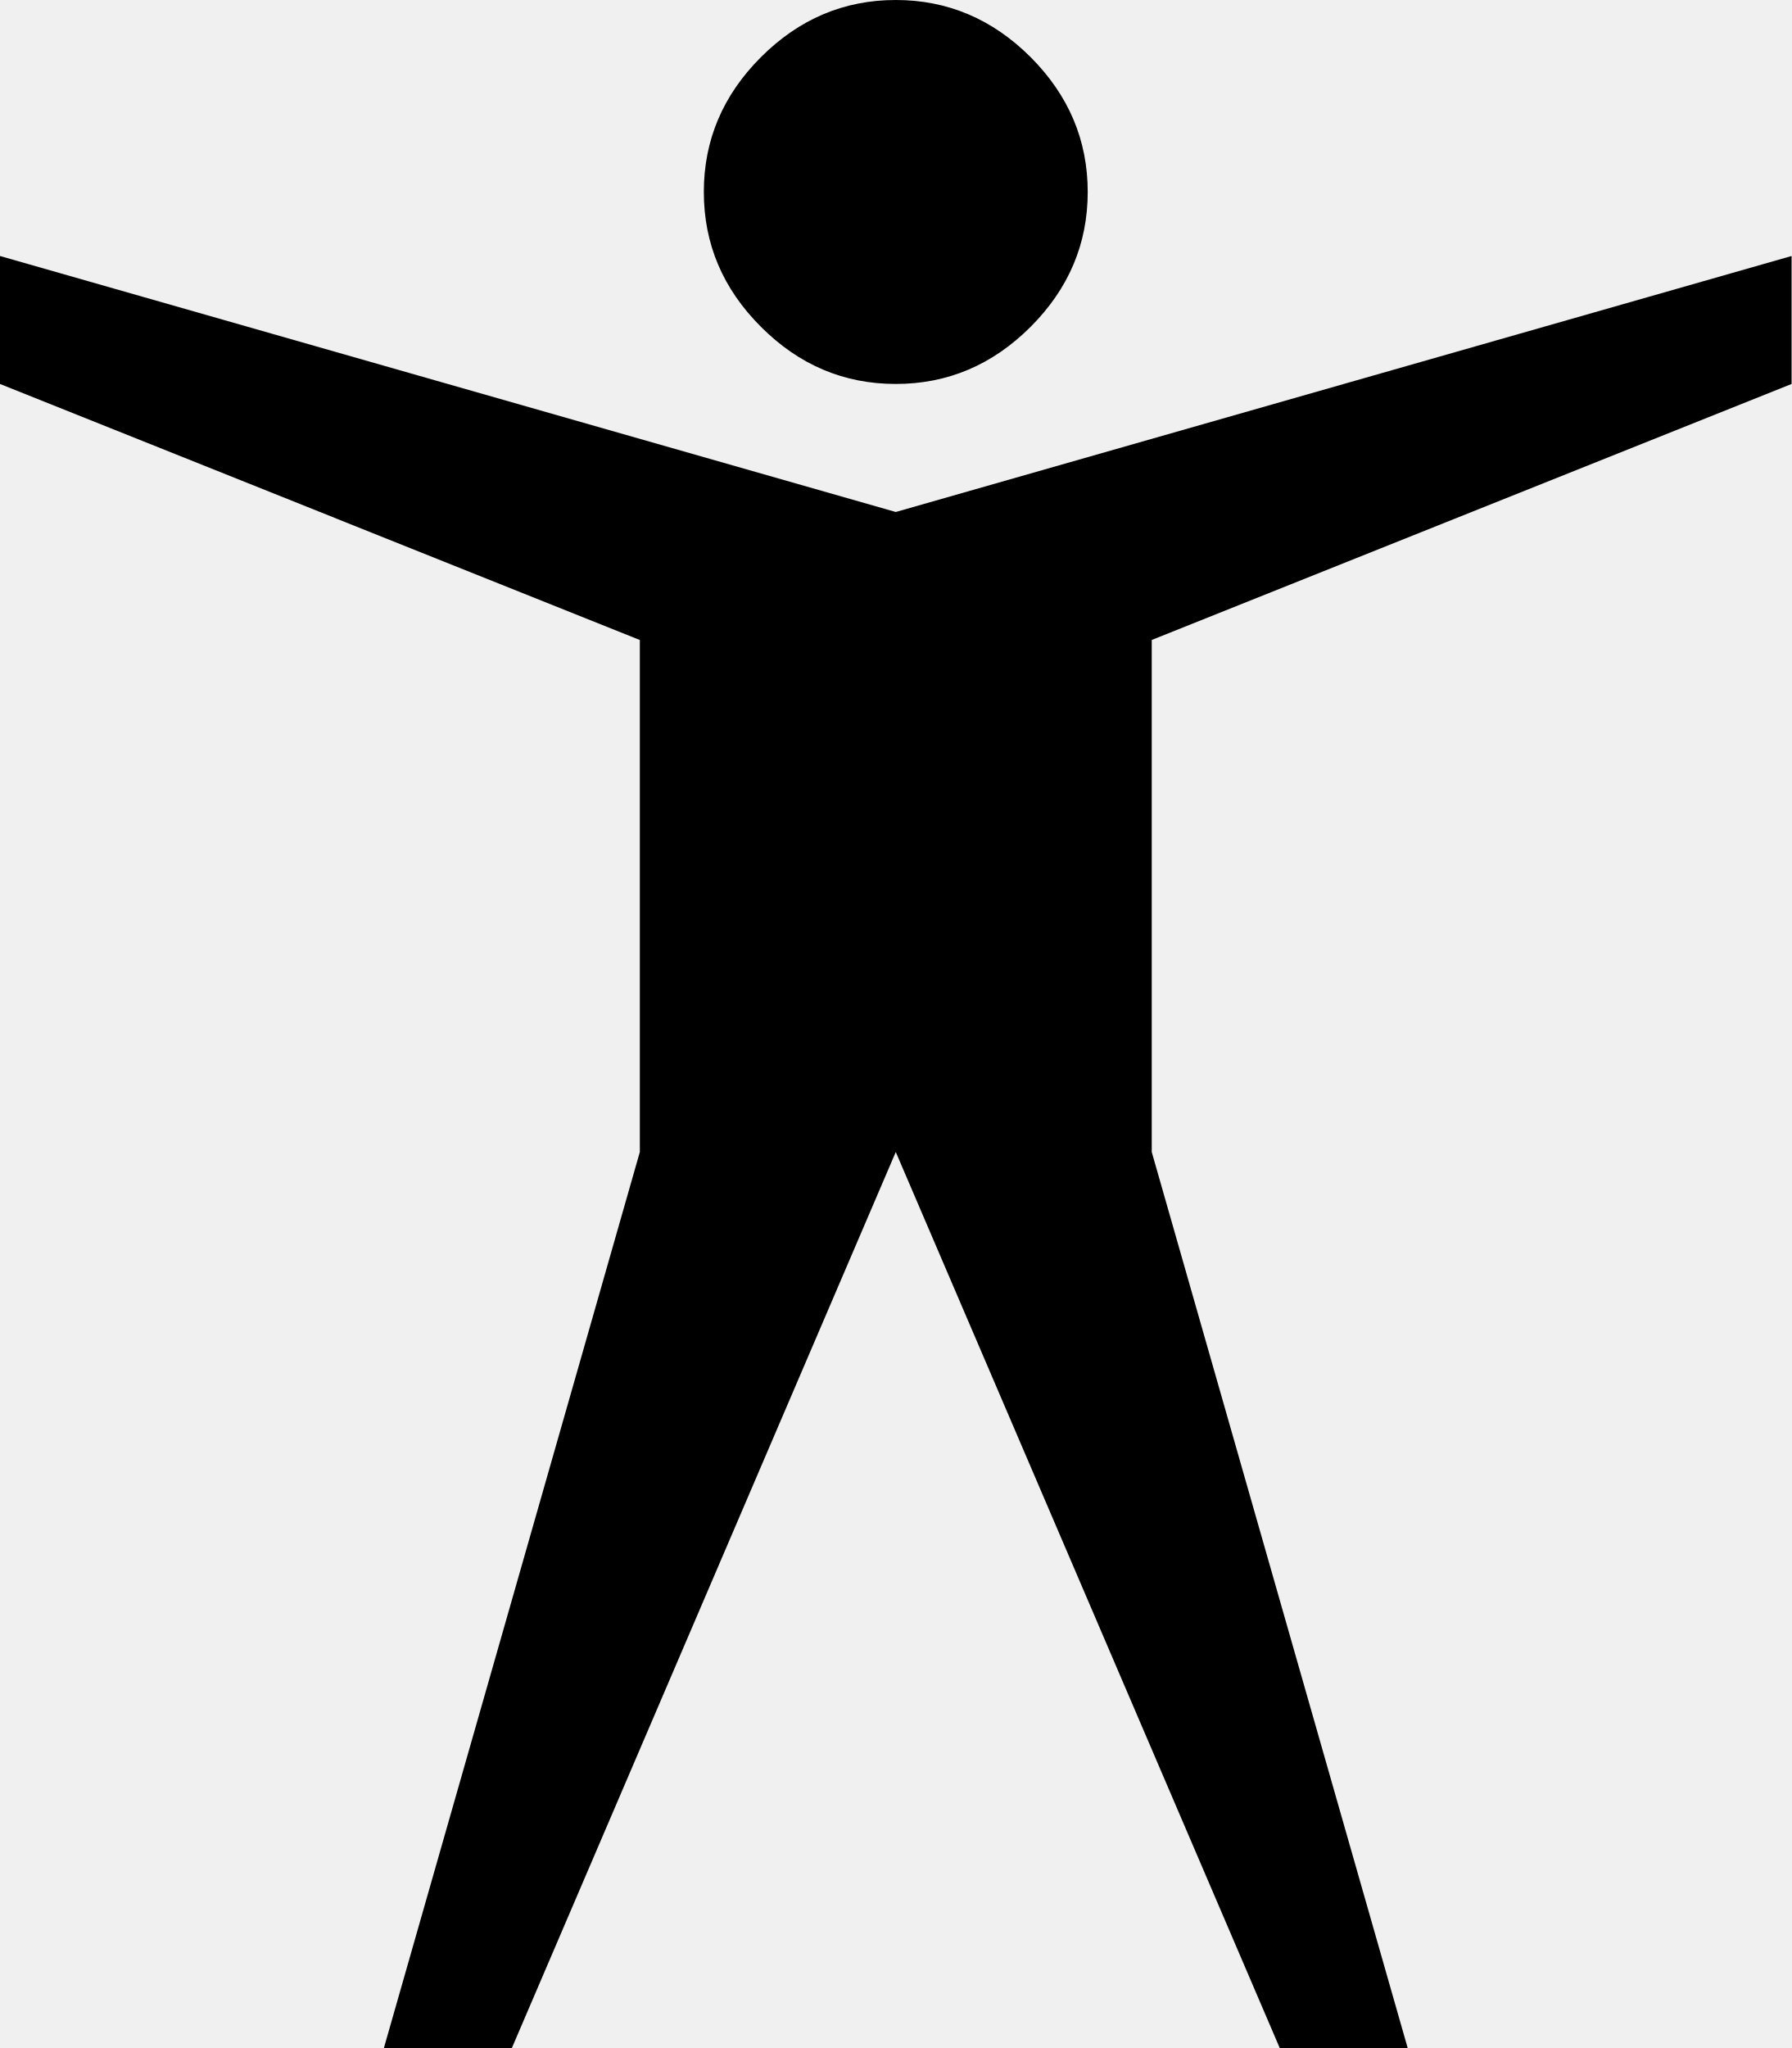
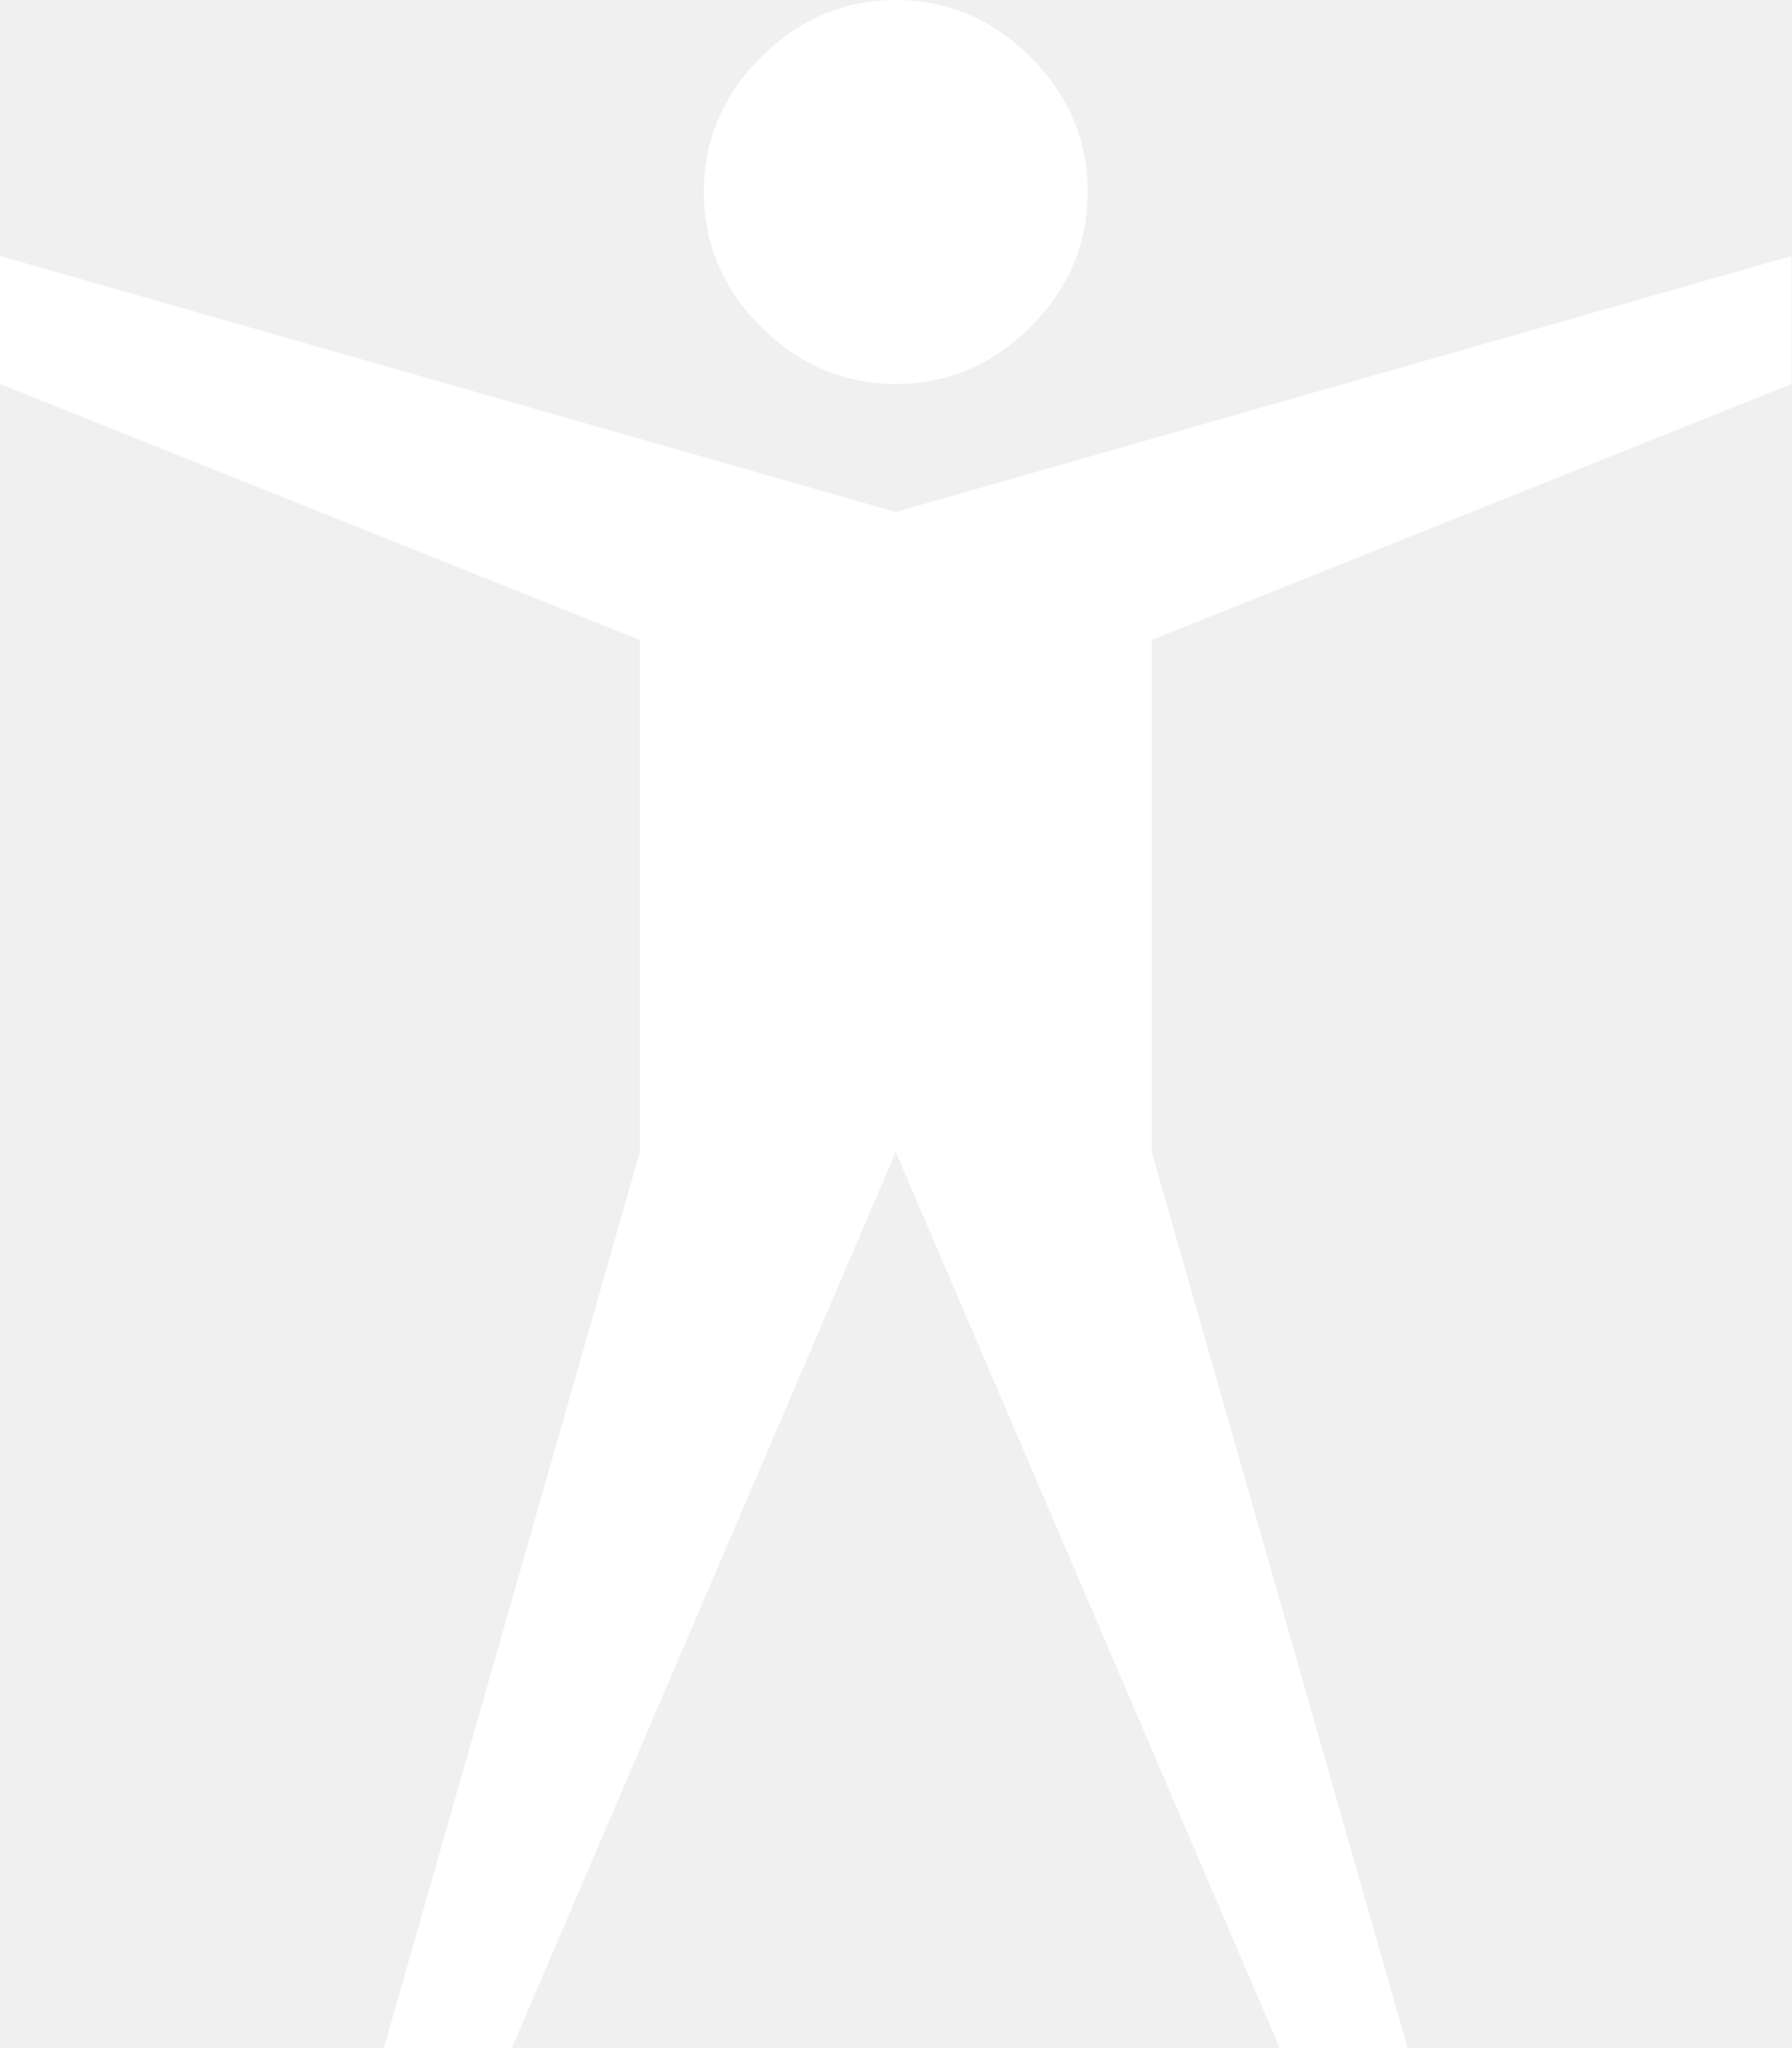
<svg xmlns="http://www.w3.org/2000/svg" version="1.1" id="Layer_1" x="0px" y="0px" width="74.501px" height="85.145px" viewBox="0 0 74.501 85.145" enable-background="new 0 0 74.501 85.145" xml:space="preserve">
-   <path d="M47.894,26.607v21.286l10.643,37.251h-5.321L37.25,47.894L21.286,85.145h-5.322l10.643-37.251V26.607L0,15.964v-5.321  l37.25,10.643l37.251-10.643v5.321L47.894,26.607z M37.25,0c2.153,0,4.021,0.792,5.607,2.375c1.583,1.586,2.375,3.454,2.375,5.606  c0,2.156-0.793,4.024-2.375,5.607c-1.586,1.585-3.454,2.375-5.607,2.375c-2.156,0-4.024-0.79-5.606-2.375  c-1.586-1.583-2.376-3.451-2.376-5.607c0-2.153,0.79-4.021,2.376-5.606C33.227,0.792,35.095,0,37.25,0z" />
+   <path fill="#FFFFFF" d="M47.894,26.607v21.286l10.643,37.251h-5.321L37.25,47.894L21.286,85.145h-5.322l10.643-37.251V26.607  L0,15.964v-5.321l37.25,10.643l37.251-10.643v5.321L47.894,26.607z M37.25,0c2.153,0,4.021,0.792,5.607,2.375  c1.583,1.586,2.375,3.454,2.375,5.606c0,2.156-0.793,4.024-2.375,5.607c-1.586,1.585-3.454,2.375-5.607,2.375  c-2.156,0-4.024-0.79-5.606-2.375c-1.586-1.583-2.376-3.451-2.376-5.607c0-2.153,0.79-4.021,2.376-5.606  C33.227,0.792,35.095,0,37.25,0z" />
</svg>
